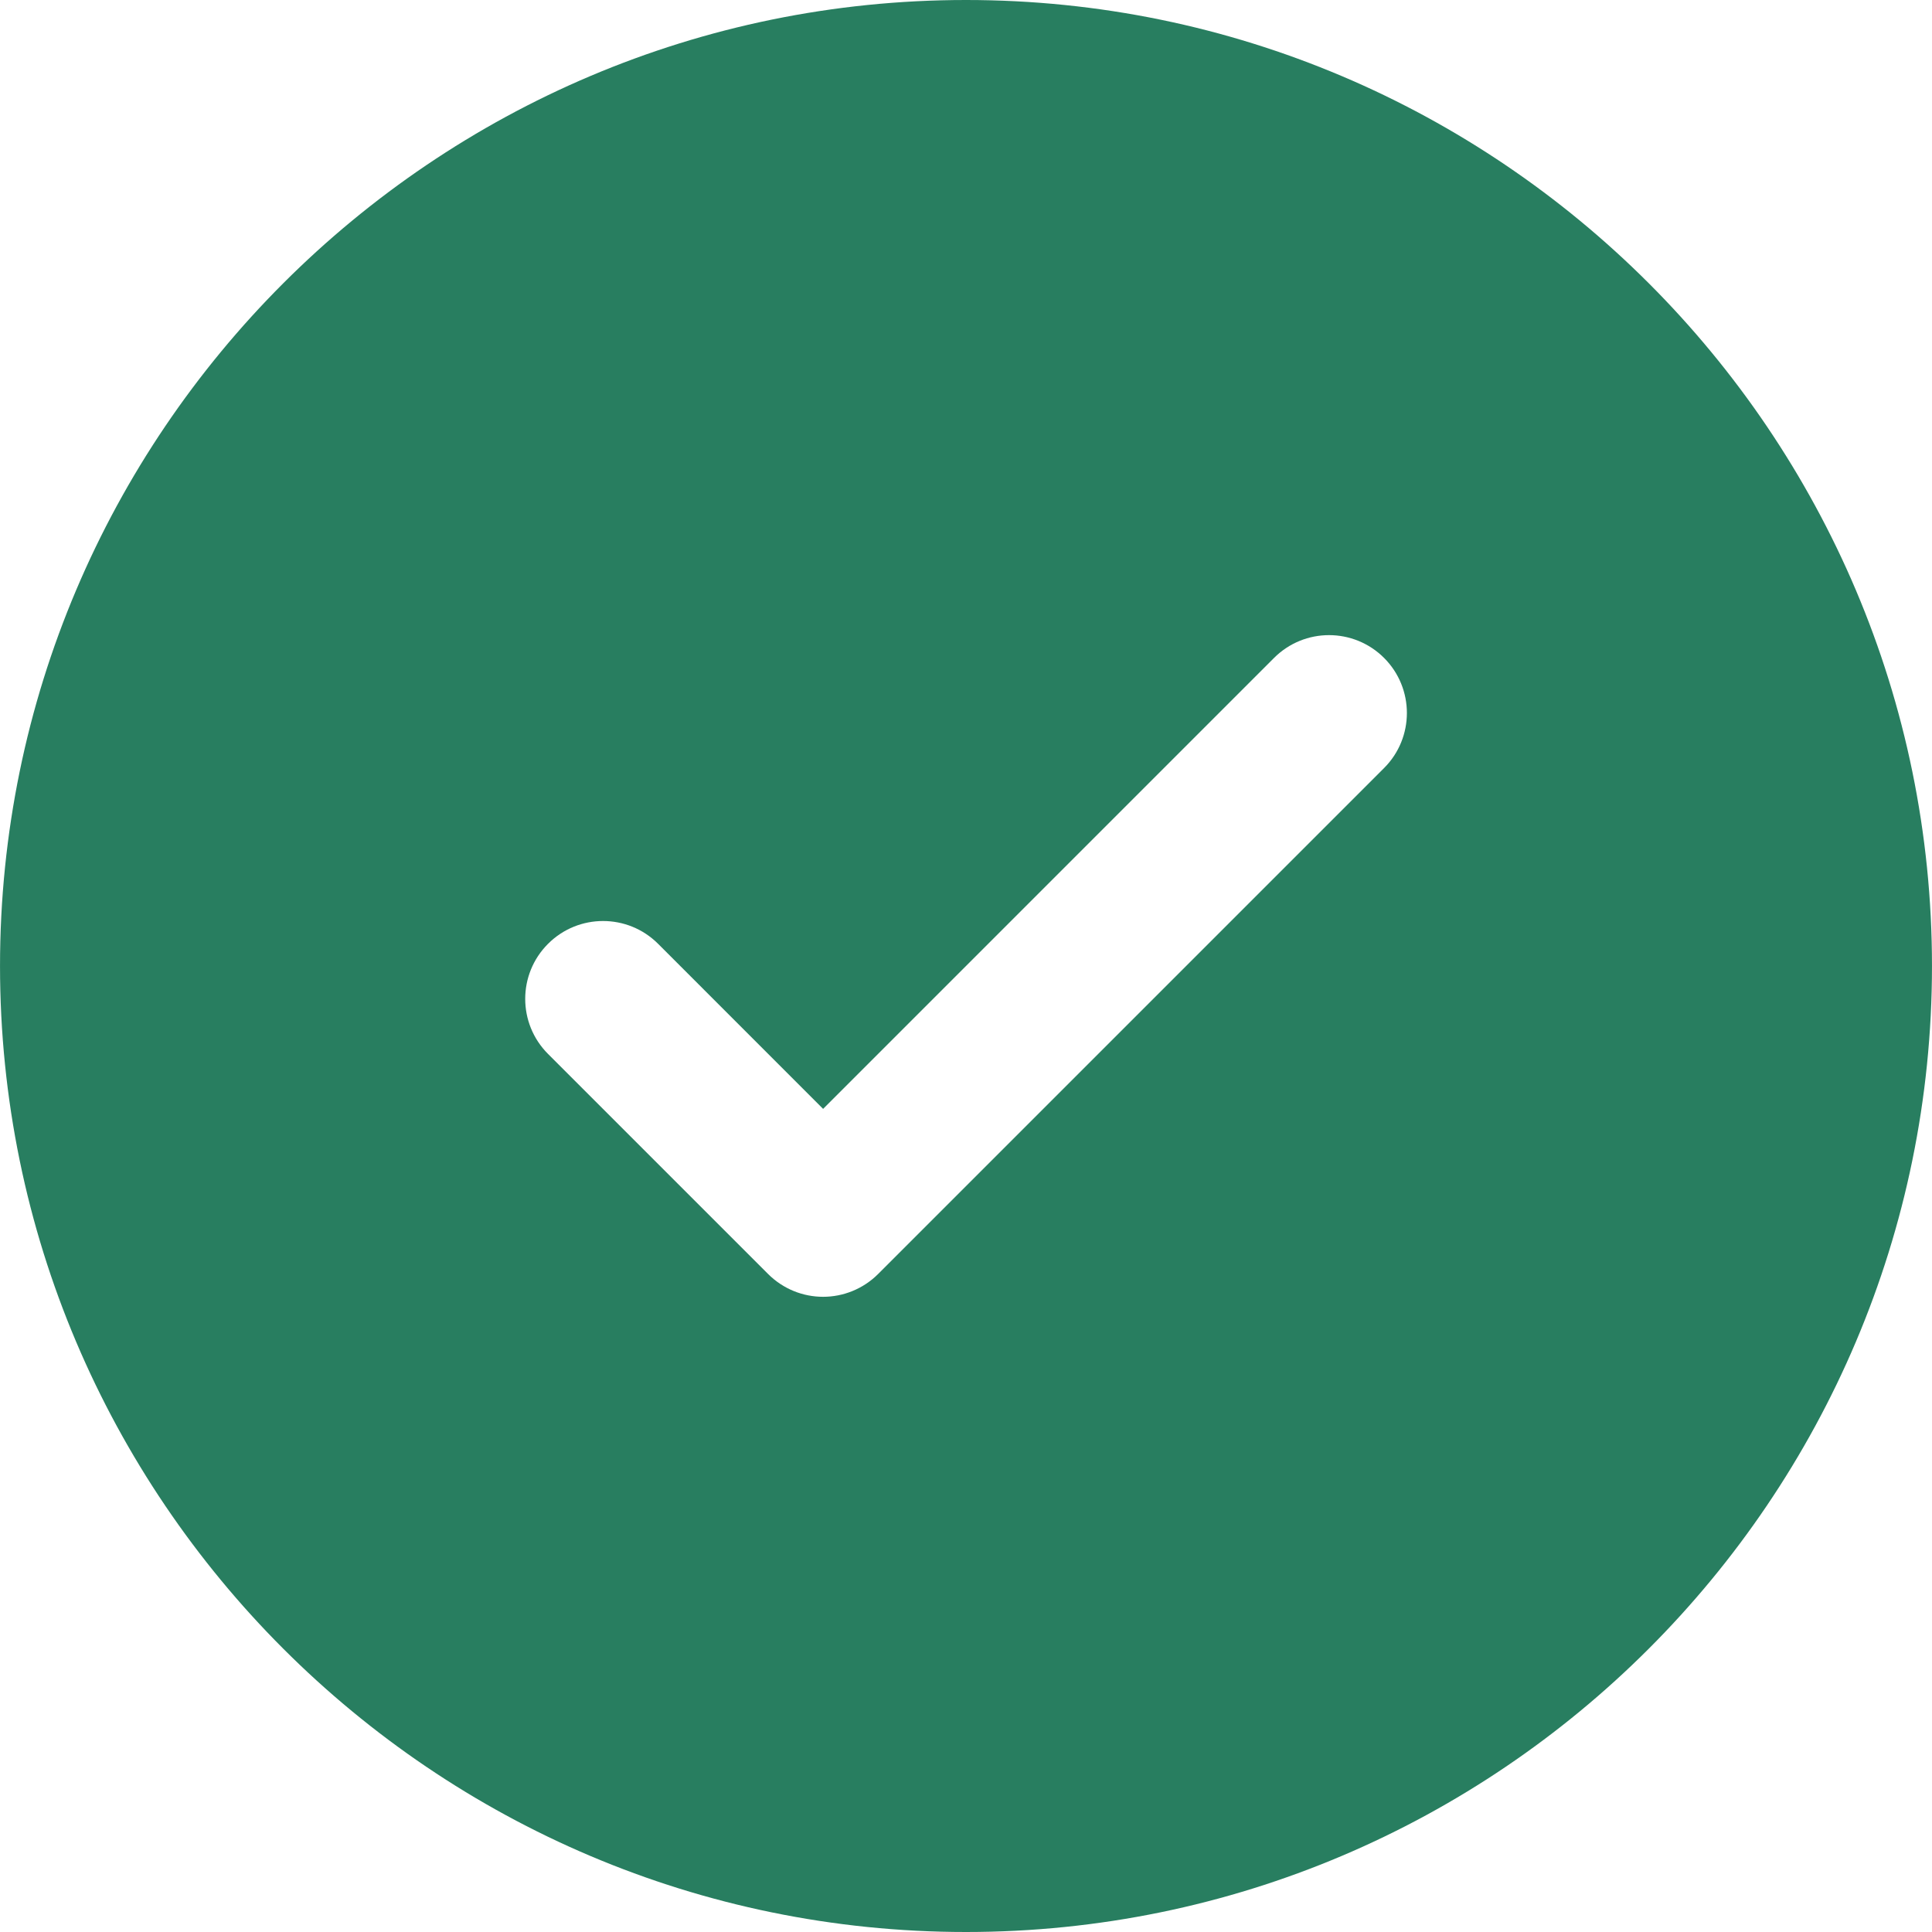
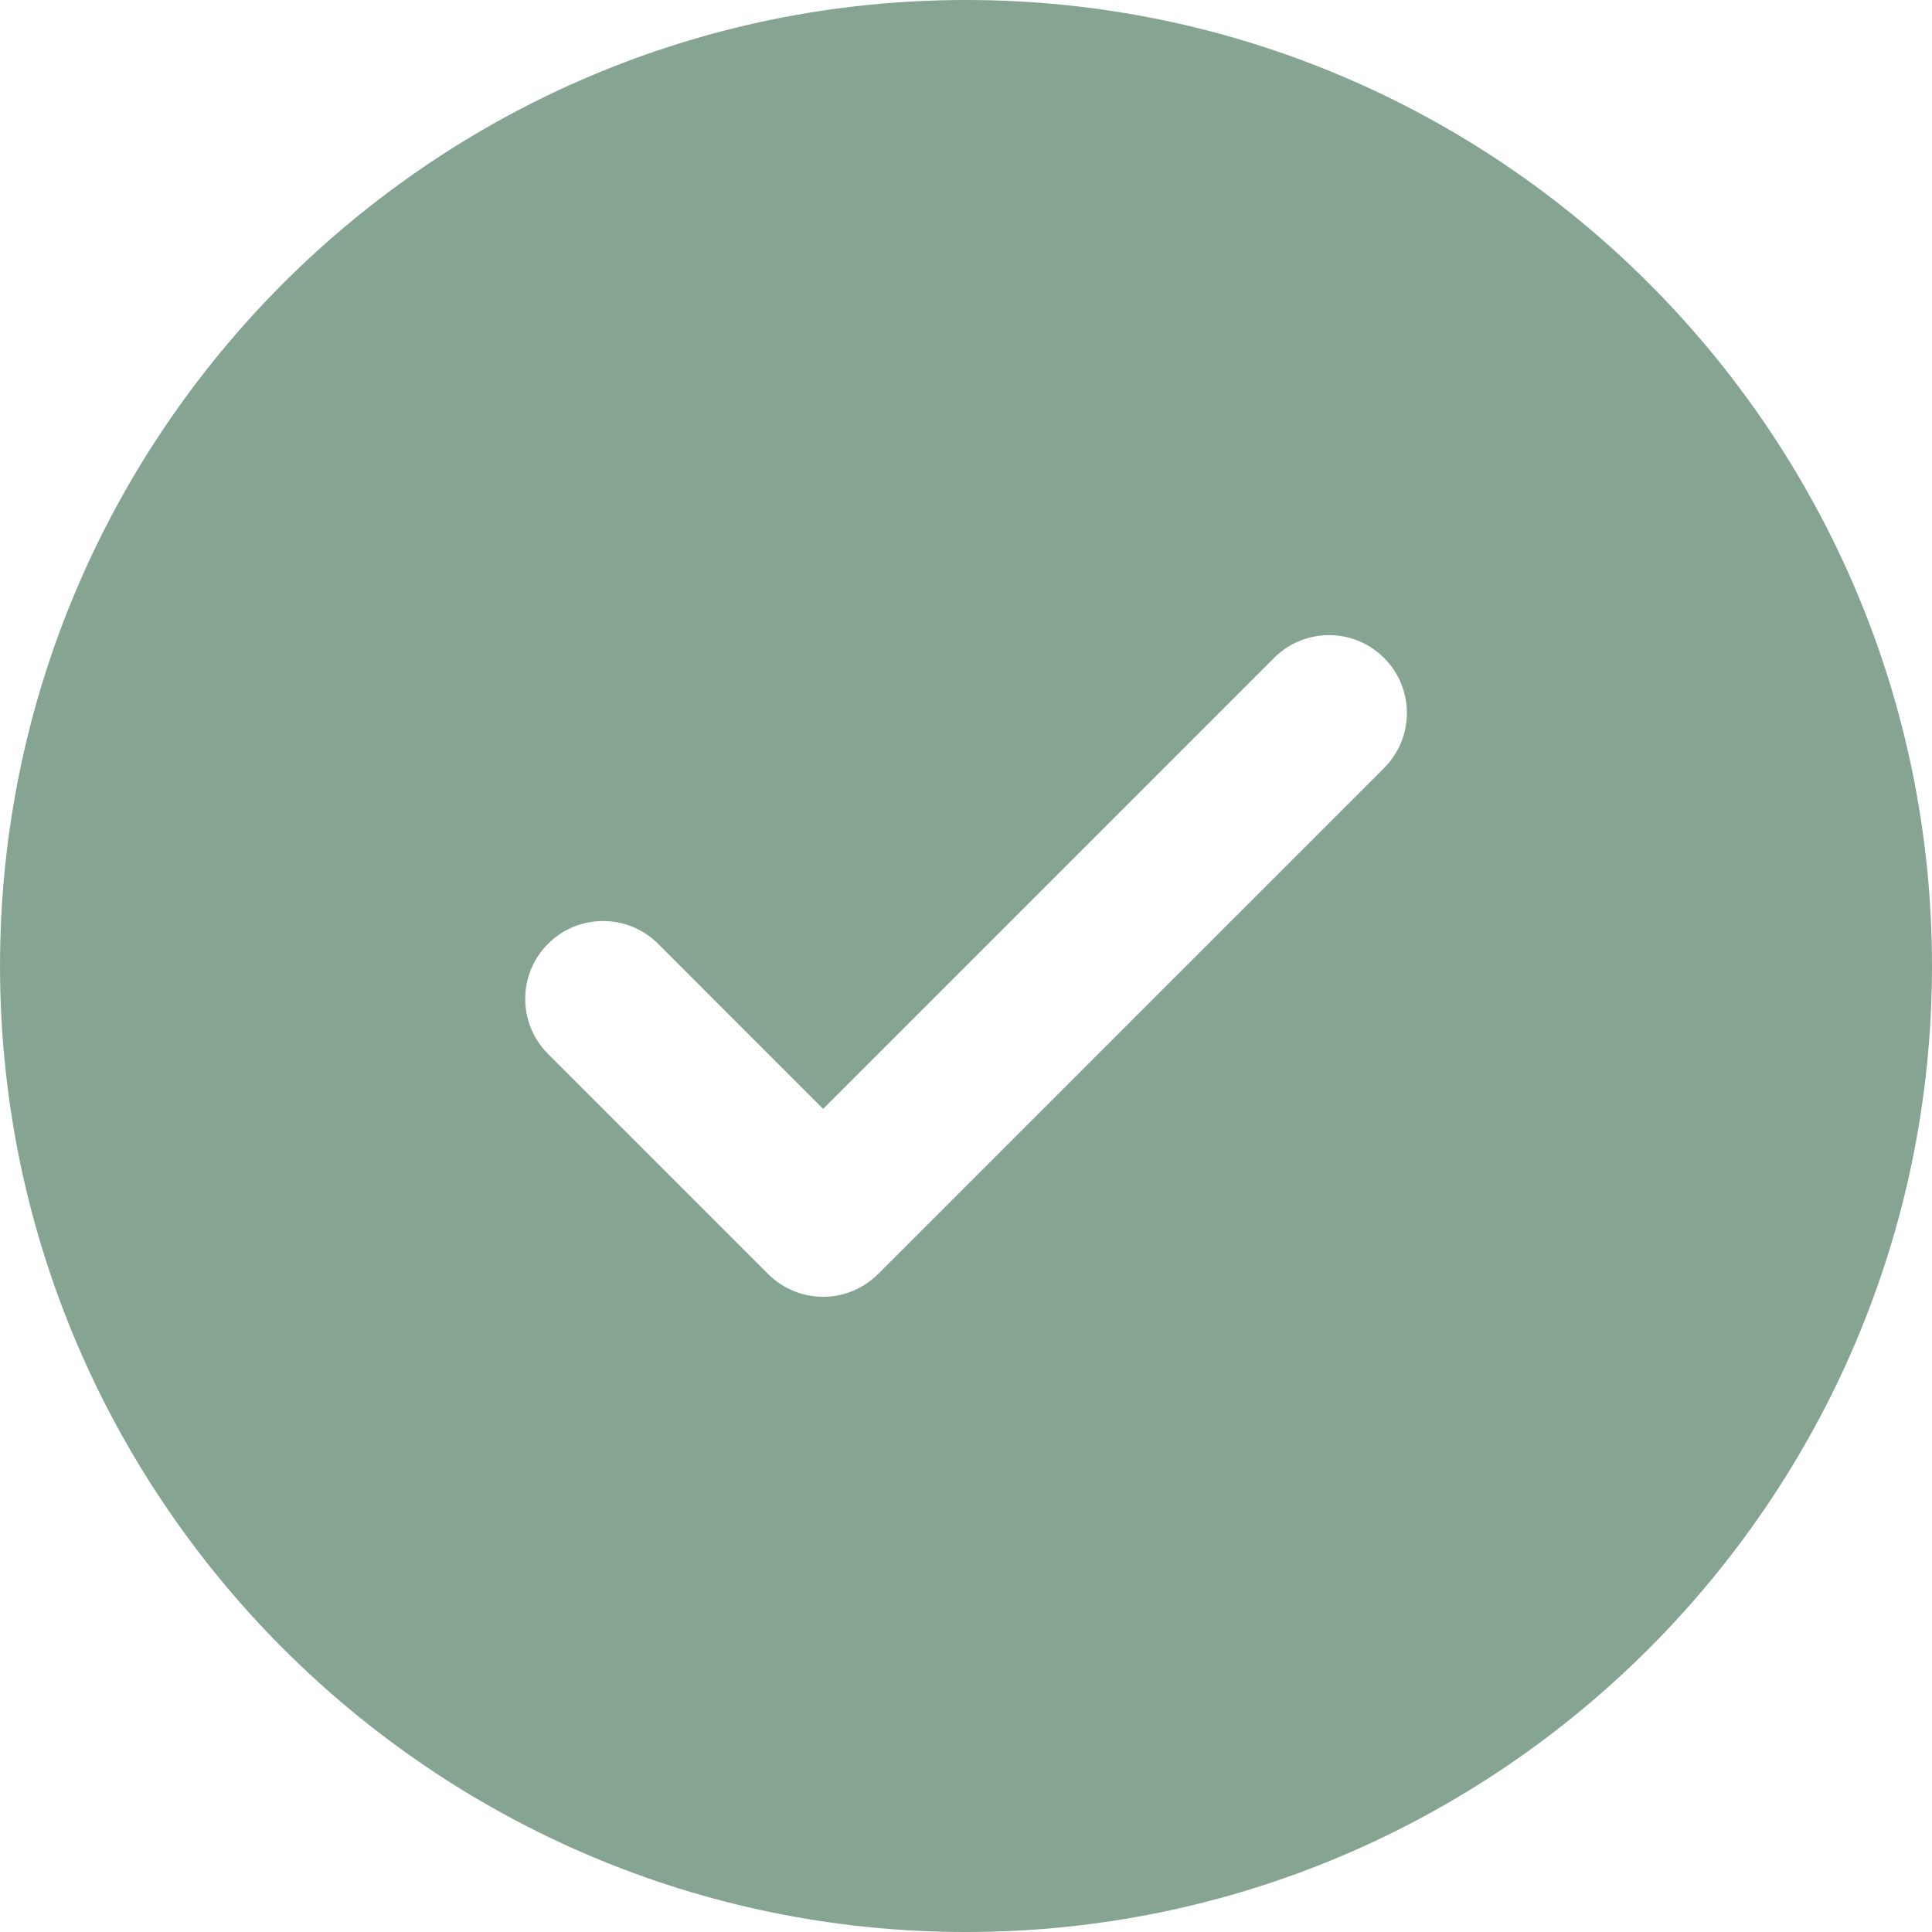
<svg xmlns="http://www.w3.org/2000/svg" version="1.1" id="Capa_1" x="0px" y="0px" width="342.508px" height="342.508px" viewBox="0 0 342.508 342.508" style="enable-background:new 0 0 342.508 342.508;" xml:space="preserve">
  <g>
-     <path style="fill:#287e60;" d="M171.254,0C76.837,0,0.003,76.819,0.003,171.248c0,94.428,76.829,171.26,171.251,171.26   c94.438,0,171.251-76.826,171.251-171.26C342.505,76.819,265.697,0,171.254,0z M245.371,136.161l-89.69,89.69   c-2.693,2.69-6.242,4.048-9.758,4.048c-3.543,0-7.059-1.357-9.761-4.048l-39.007-39.007c-5.393-5.398-5.393-14.129,0-19.521   c5.392-5.392,14.123-5.392,19.516,0l29.252,29.262l79.944-79.948c5.381-5.386,14.111-5.386,19.504,0   C250.764,122.038,250.764,130.769,245.371,136.161z" />
+     <path style="fill:#85a491;" d="M171.254,0C76.837,0,0.003,76.819,0.003,171.248c0,94.428,76.829,171.26,171.251,171.26   c94.438,0,171.251-76.826,171.251-171.26C342.505,76.819,265.697,0,171.254,0z M245.371,136.161l-89.69,89.69   c-2.693,2.69-6.242,4.048-9.758,4.048c-3.543,0-7.059-1.357-9.761-4.048l-39.007-39.007c-5.393-5.398-5.393-14.129,0-19.521   c5.392-5.392,14.123-5.392,19.516,0l29.252,29.262l79.944-79.948c5.381-5.386,14.111-5.386,19.504,0   C250.764,122.038,250.764,130.769,245.371,136.161z" />
  </g>
  <g>
</g>
  <g>
</g>
  <g>
</g>
  <g>
</g>
  <g>
</g>
  <g>
</g>
  <g>
</g>
  <g>
</g>
  <g>
</g>
  <g>
</g>
  <g>
</g>
  <g>
</g>
  <g>
</g>
  <g>
</g>
  <g>
</g>
</svg>
